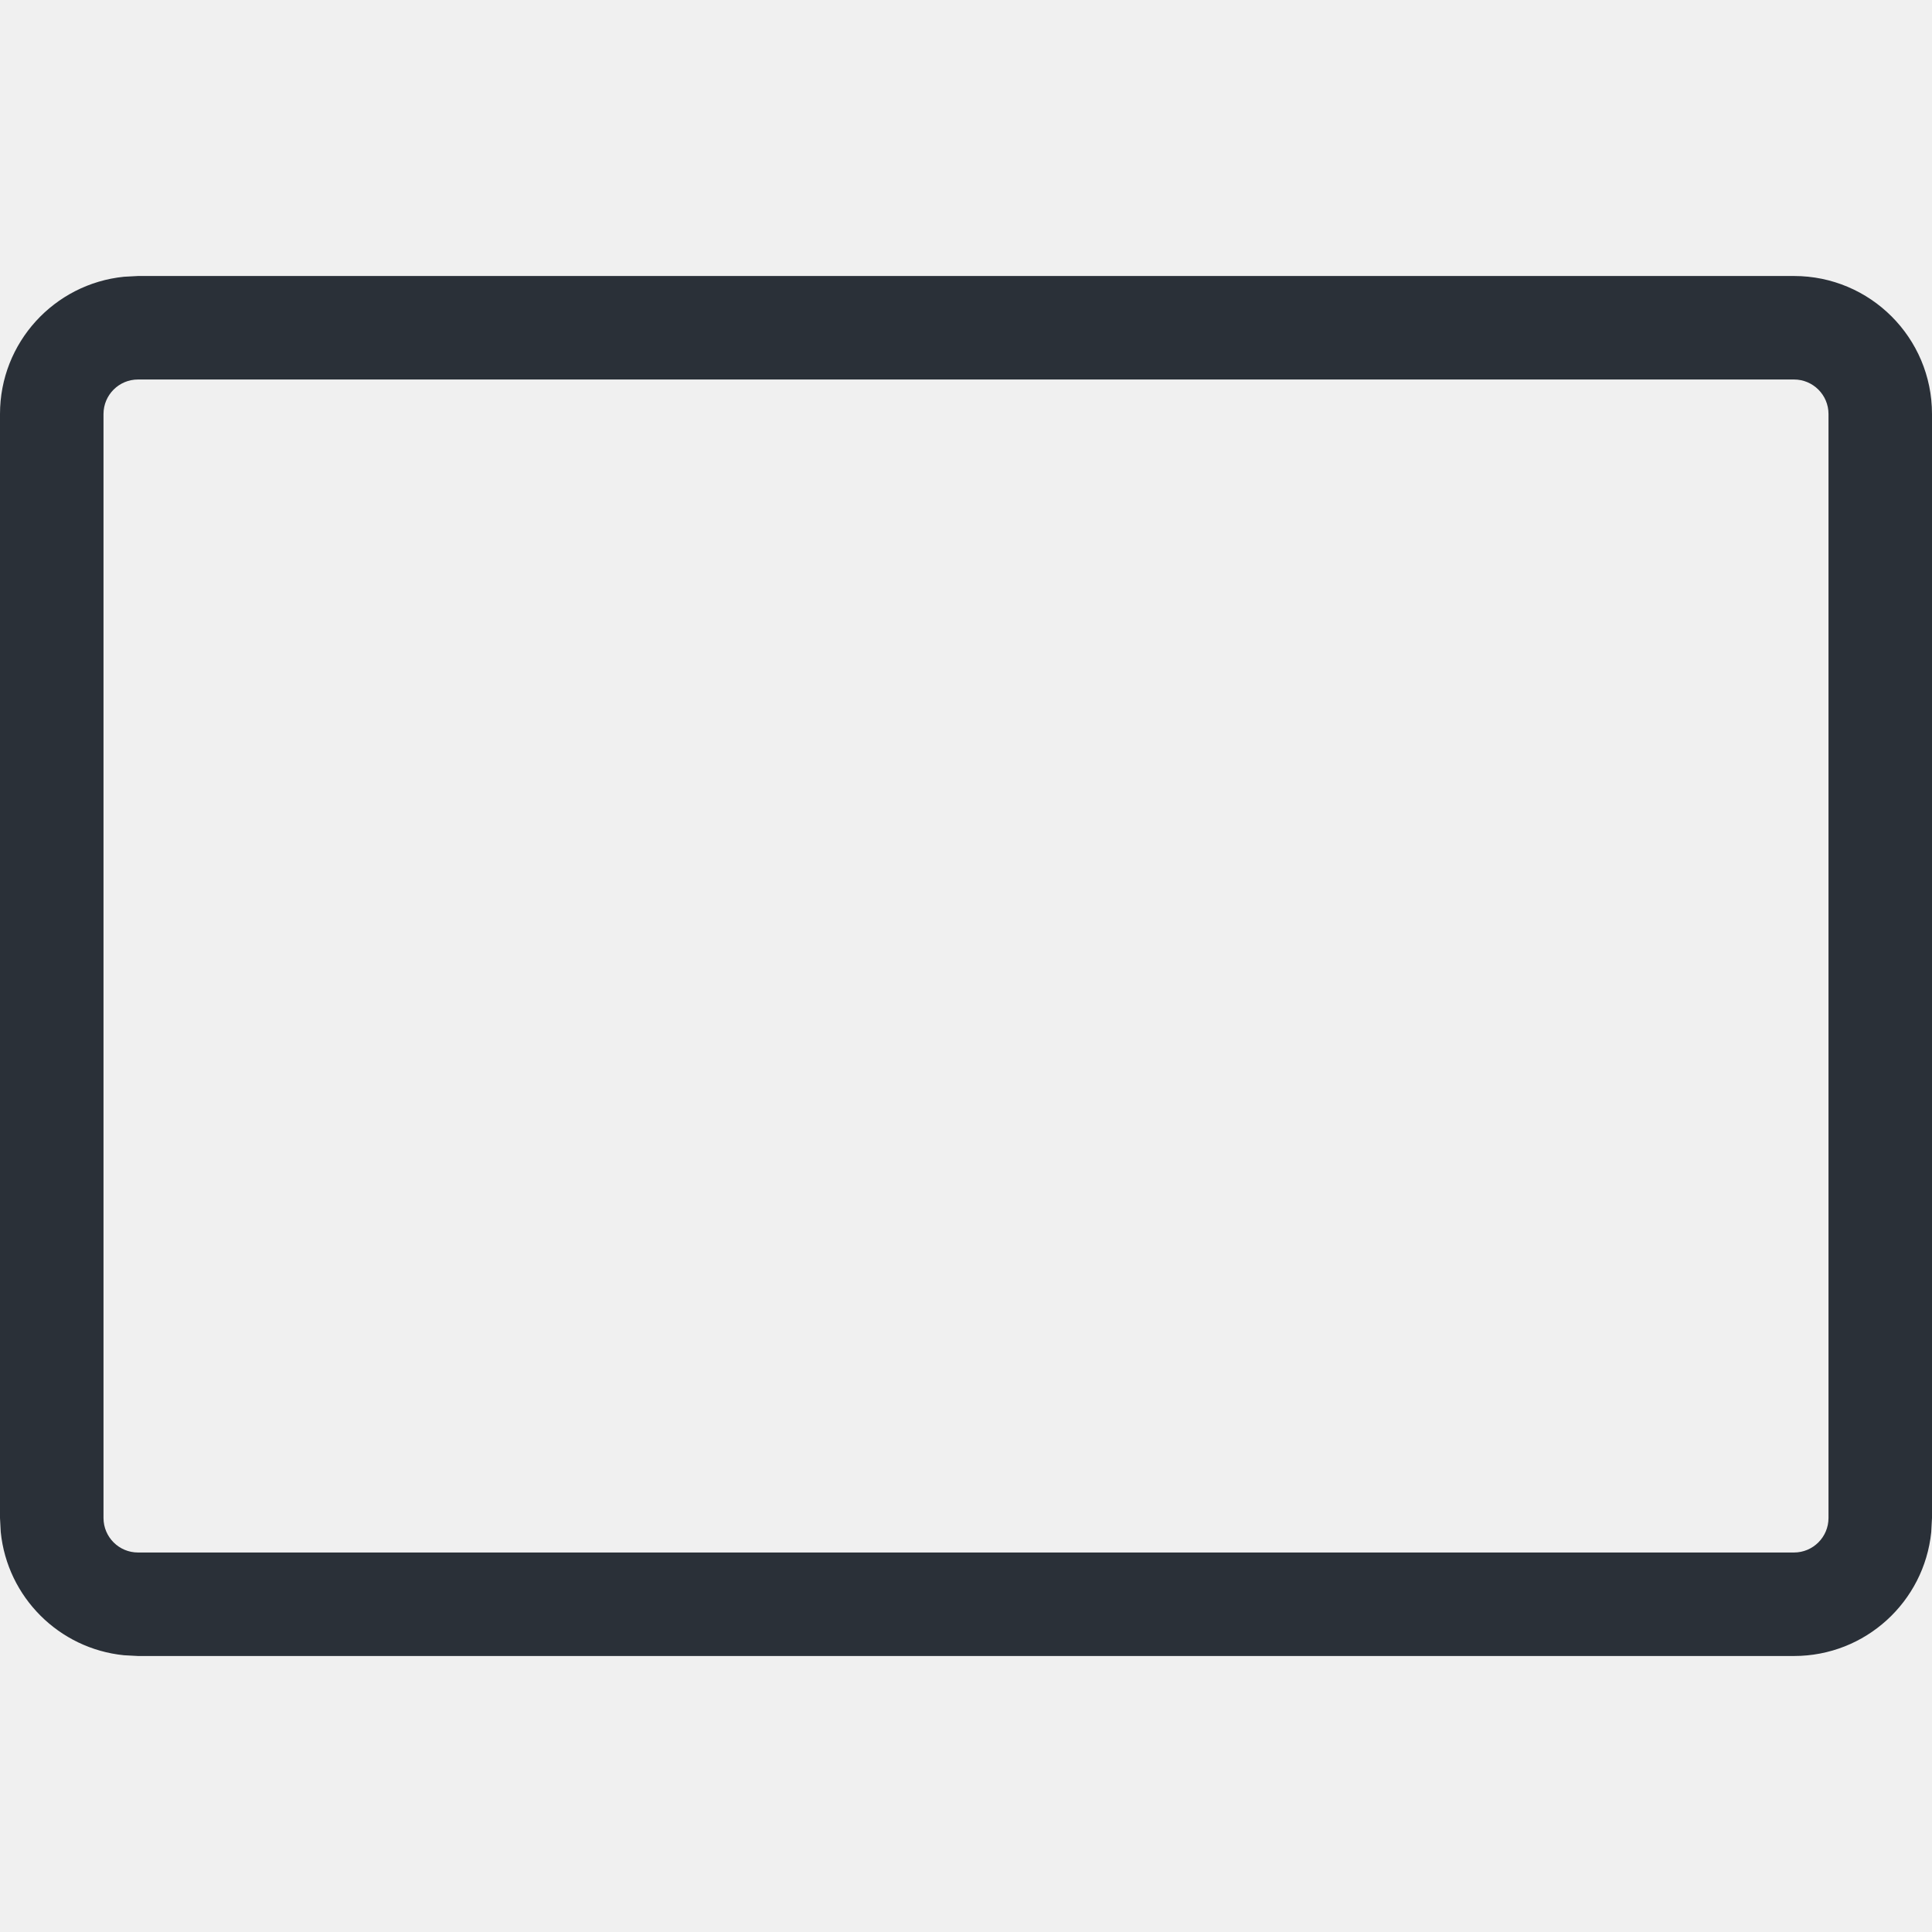
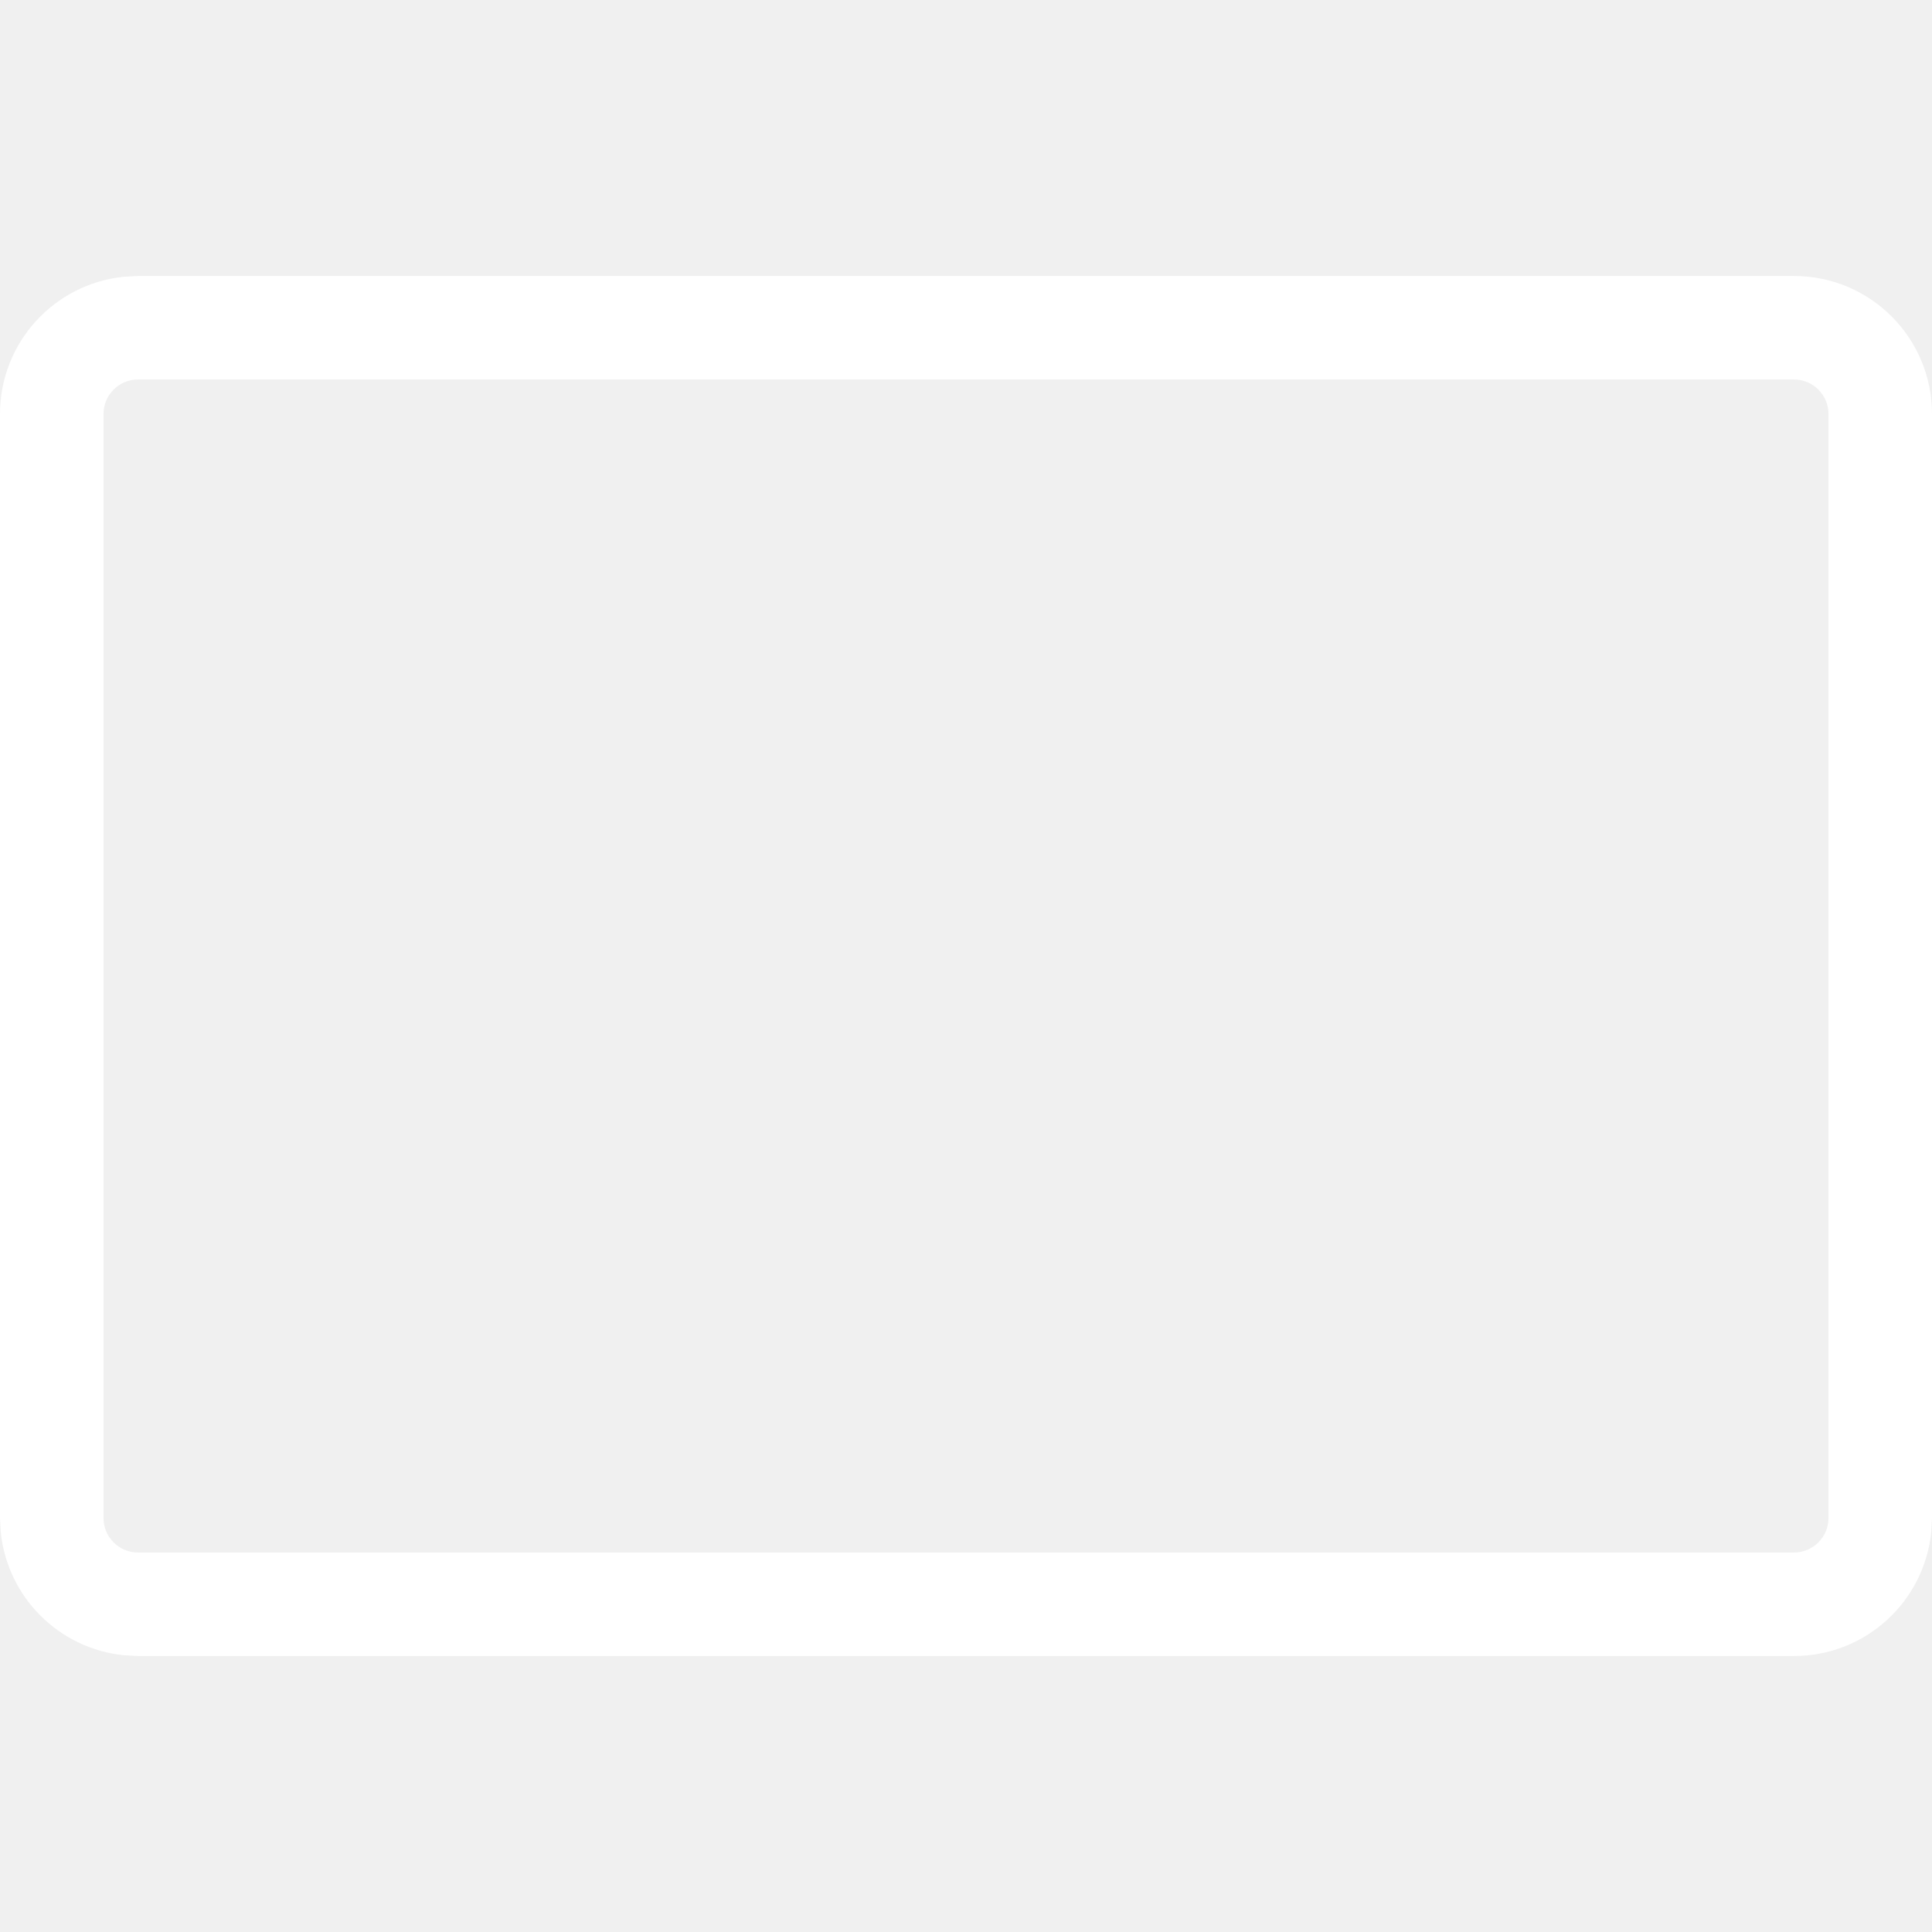
<svg xmlns="http://www.w3.org/2000/svg" width="28" height="28" viewBox="0 0 28 28" fill="none">
-   <path d="M27.989 22.204C27.887 23.213 27.036 24 26 24L2 24L1.796 23.989C0.854 23.894 0.106 23.146 0.011 22.204L-7.86805e-07 22L-8.74227e-08 6C1.9947e-07 4.964 0.787 4.113 1.796 4.011L2 4L26 4C27.105 4 28 4.895 28 6L28 22L27.989 22.204ZM26.5 6C26.5 5.724 26.276 5.5 26 5.5L2 5.5C1.724 5.5 1.5 5.724 1.5 6L1.5 22C1.5 22.276 1.724 22.5 2 22.5L26 22.5C26.276 22.5 26.5 22.276 26.5 22L26.5 6Z" fill="#2A3038" style="fill:#2A3038;fill:color(display-p3 0.165 0.188 0.22);fill-opacity:1;" />
+   <path d="M27.989 22.204C27.887 23.213 27.036 24 26 24L2 24L1.796 23.989C0.854 23.894 0.106 23.146 0.011 22.204L-7.86805e-07 22L-8.74227e-08 6C1.9947e-07 4.964 0.787 4.113 1.796 4.011L2 4L26 4C27.105 4 28 4.895 28 6L28 22L27.989 22.204ZM26.5 6C26.5 5.724 26.276 5.5 26 5.5L2 5.5C1.724 5.5 1.5 5.724 1.5 6L1.5 22C1.5 22.276 1.724 22.5 2 22.5L26 22.5C26.276 22.5 26.5 22.276 26.5 22L26.5 6Z" fill="#FFFFFF" style="fill:#FFFFFF;fill:#FFFFFF;fill-opacity:1;" />
</svg>
